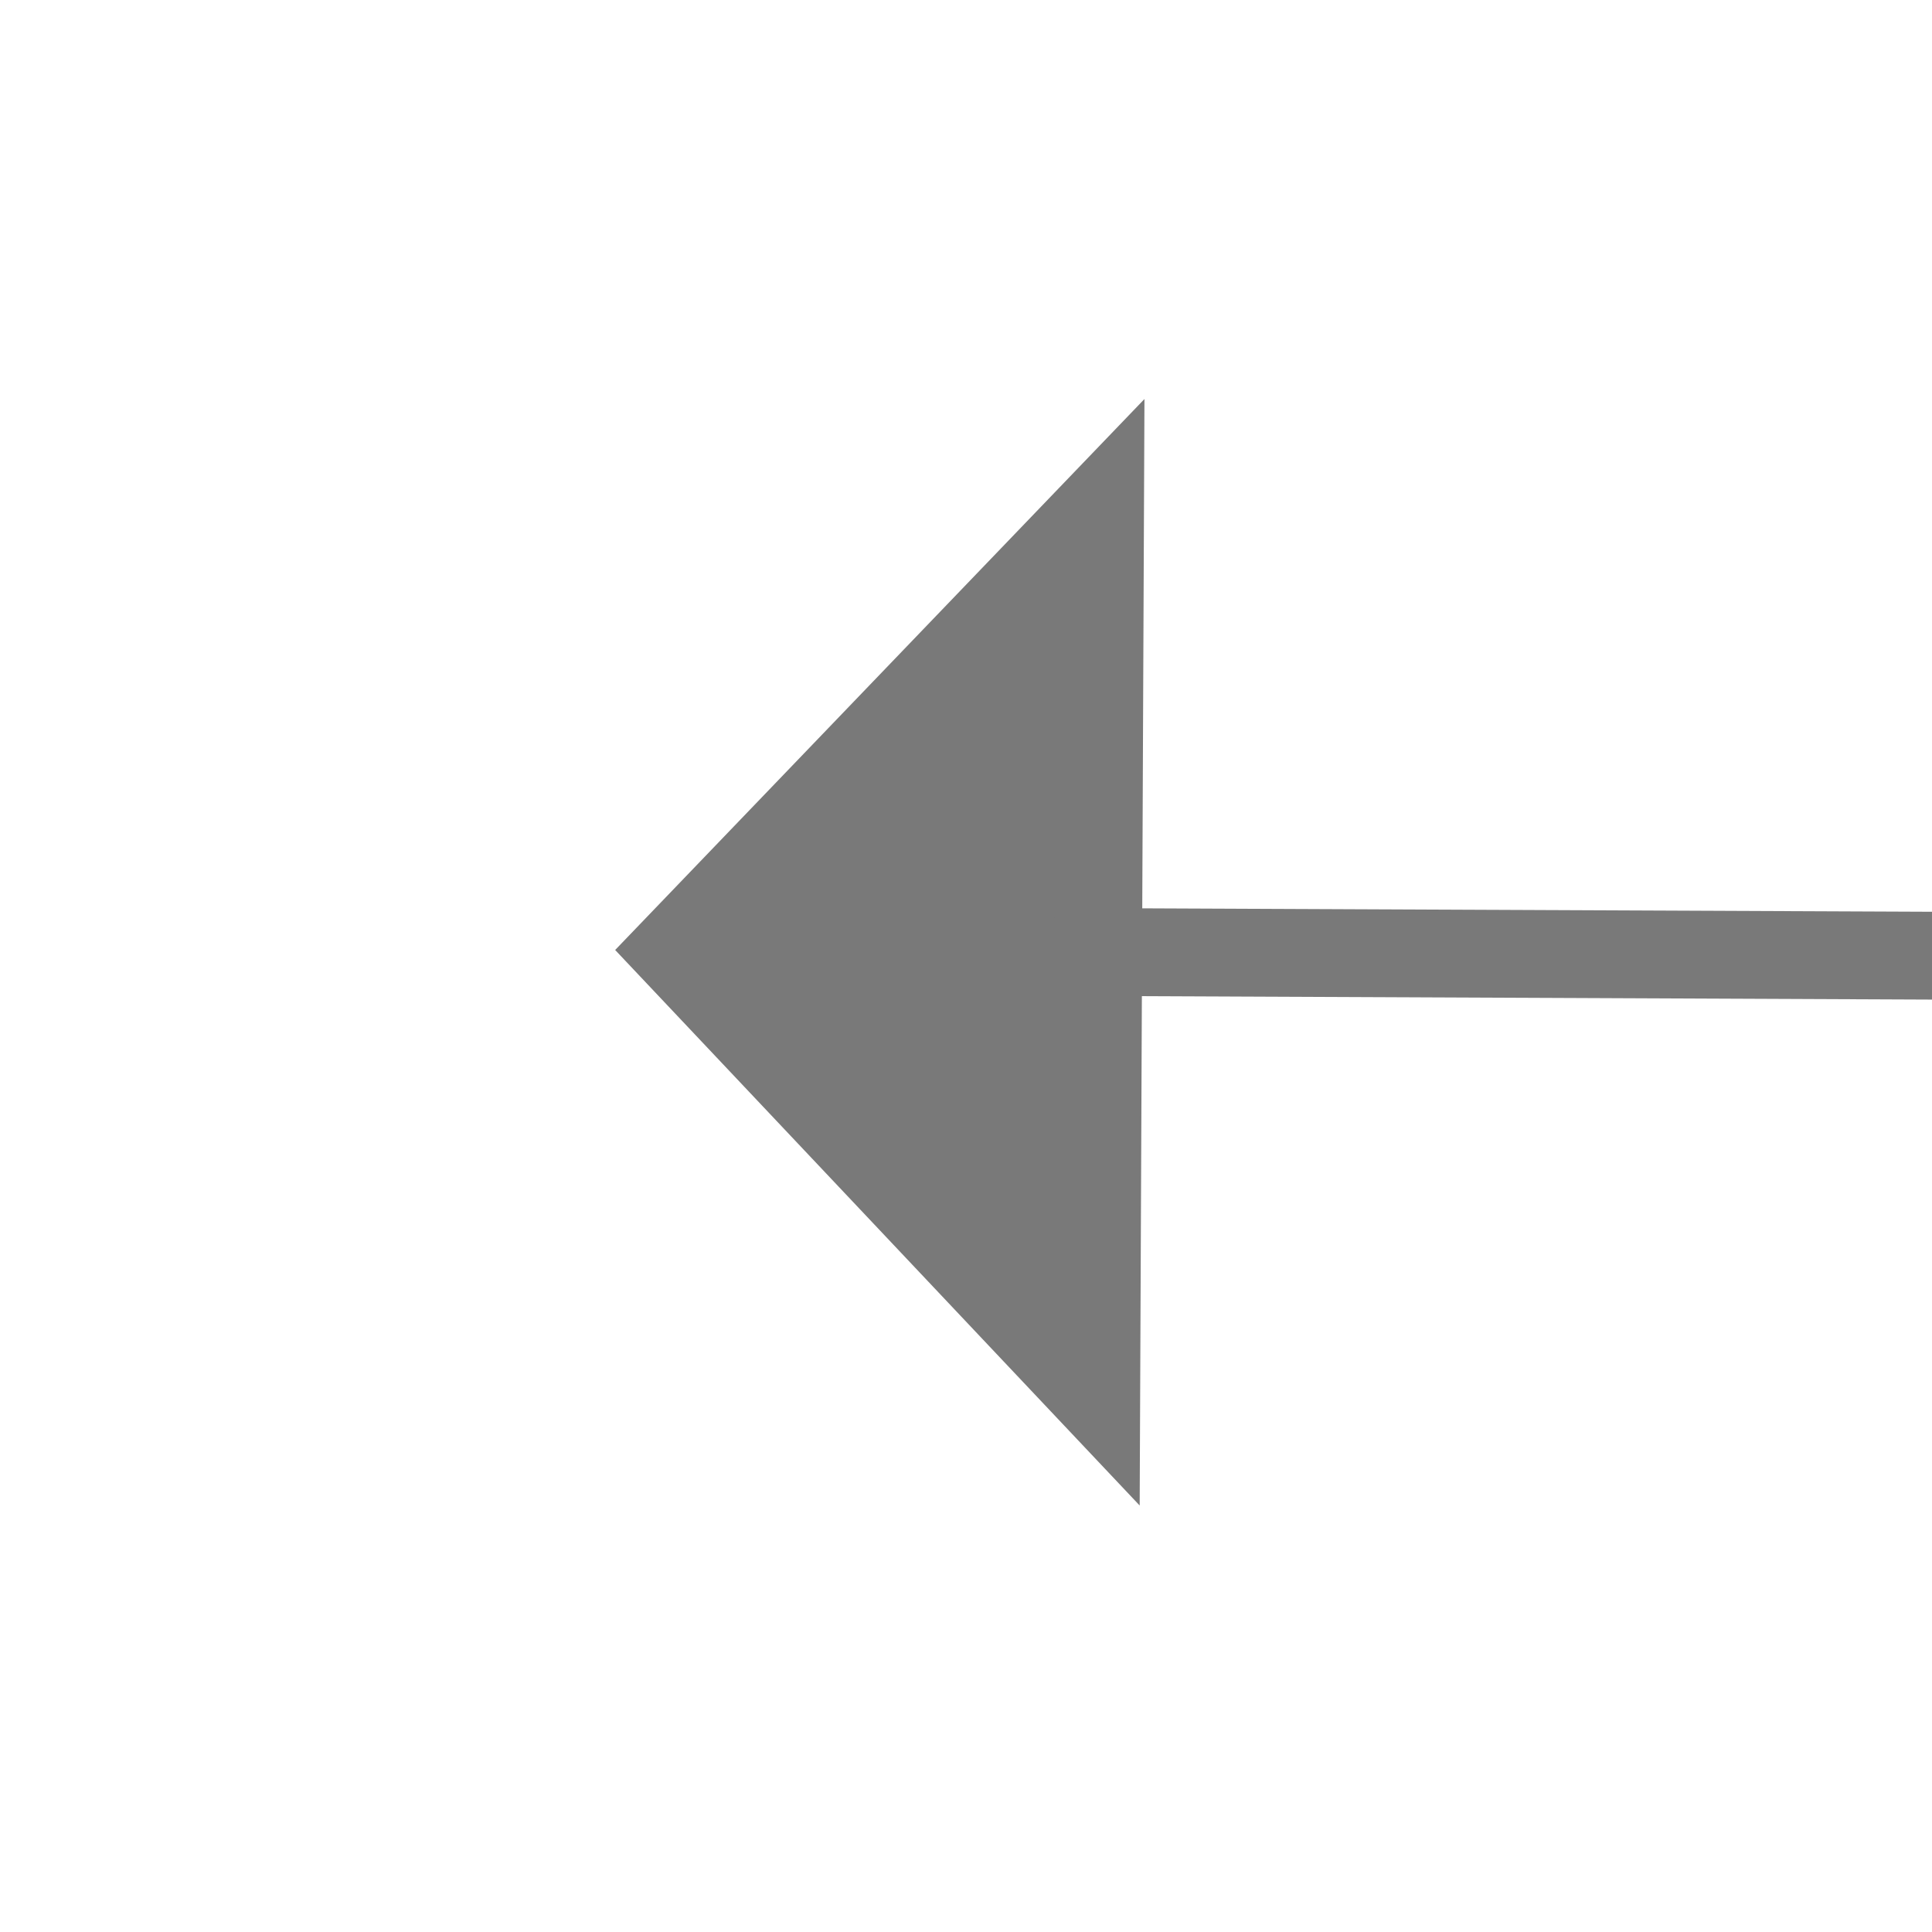
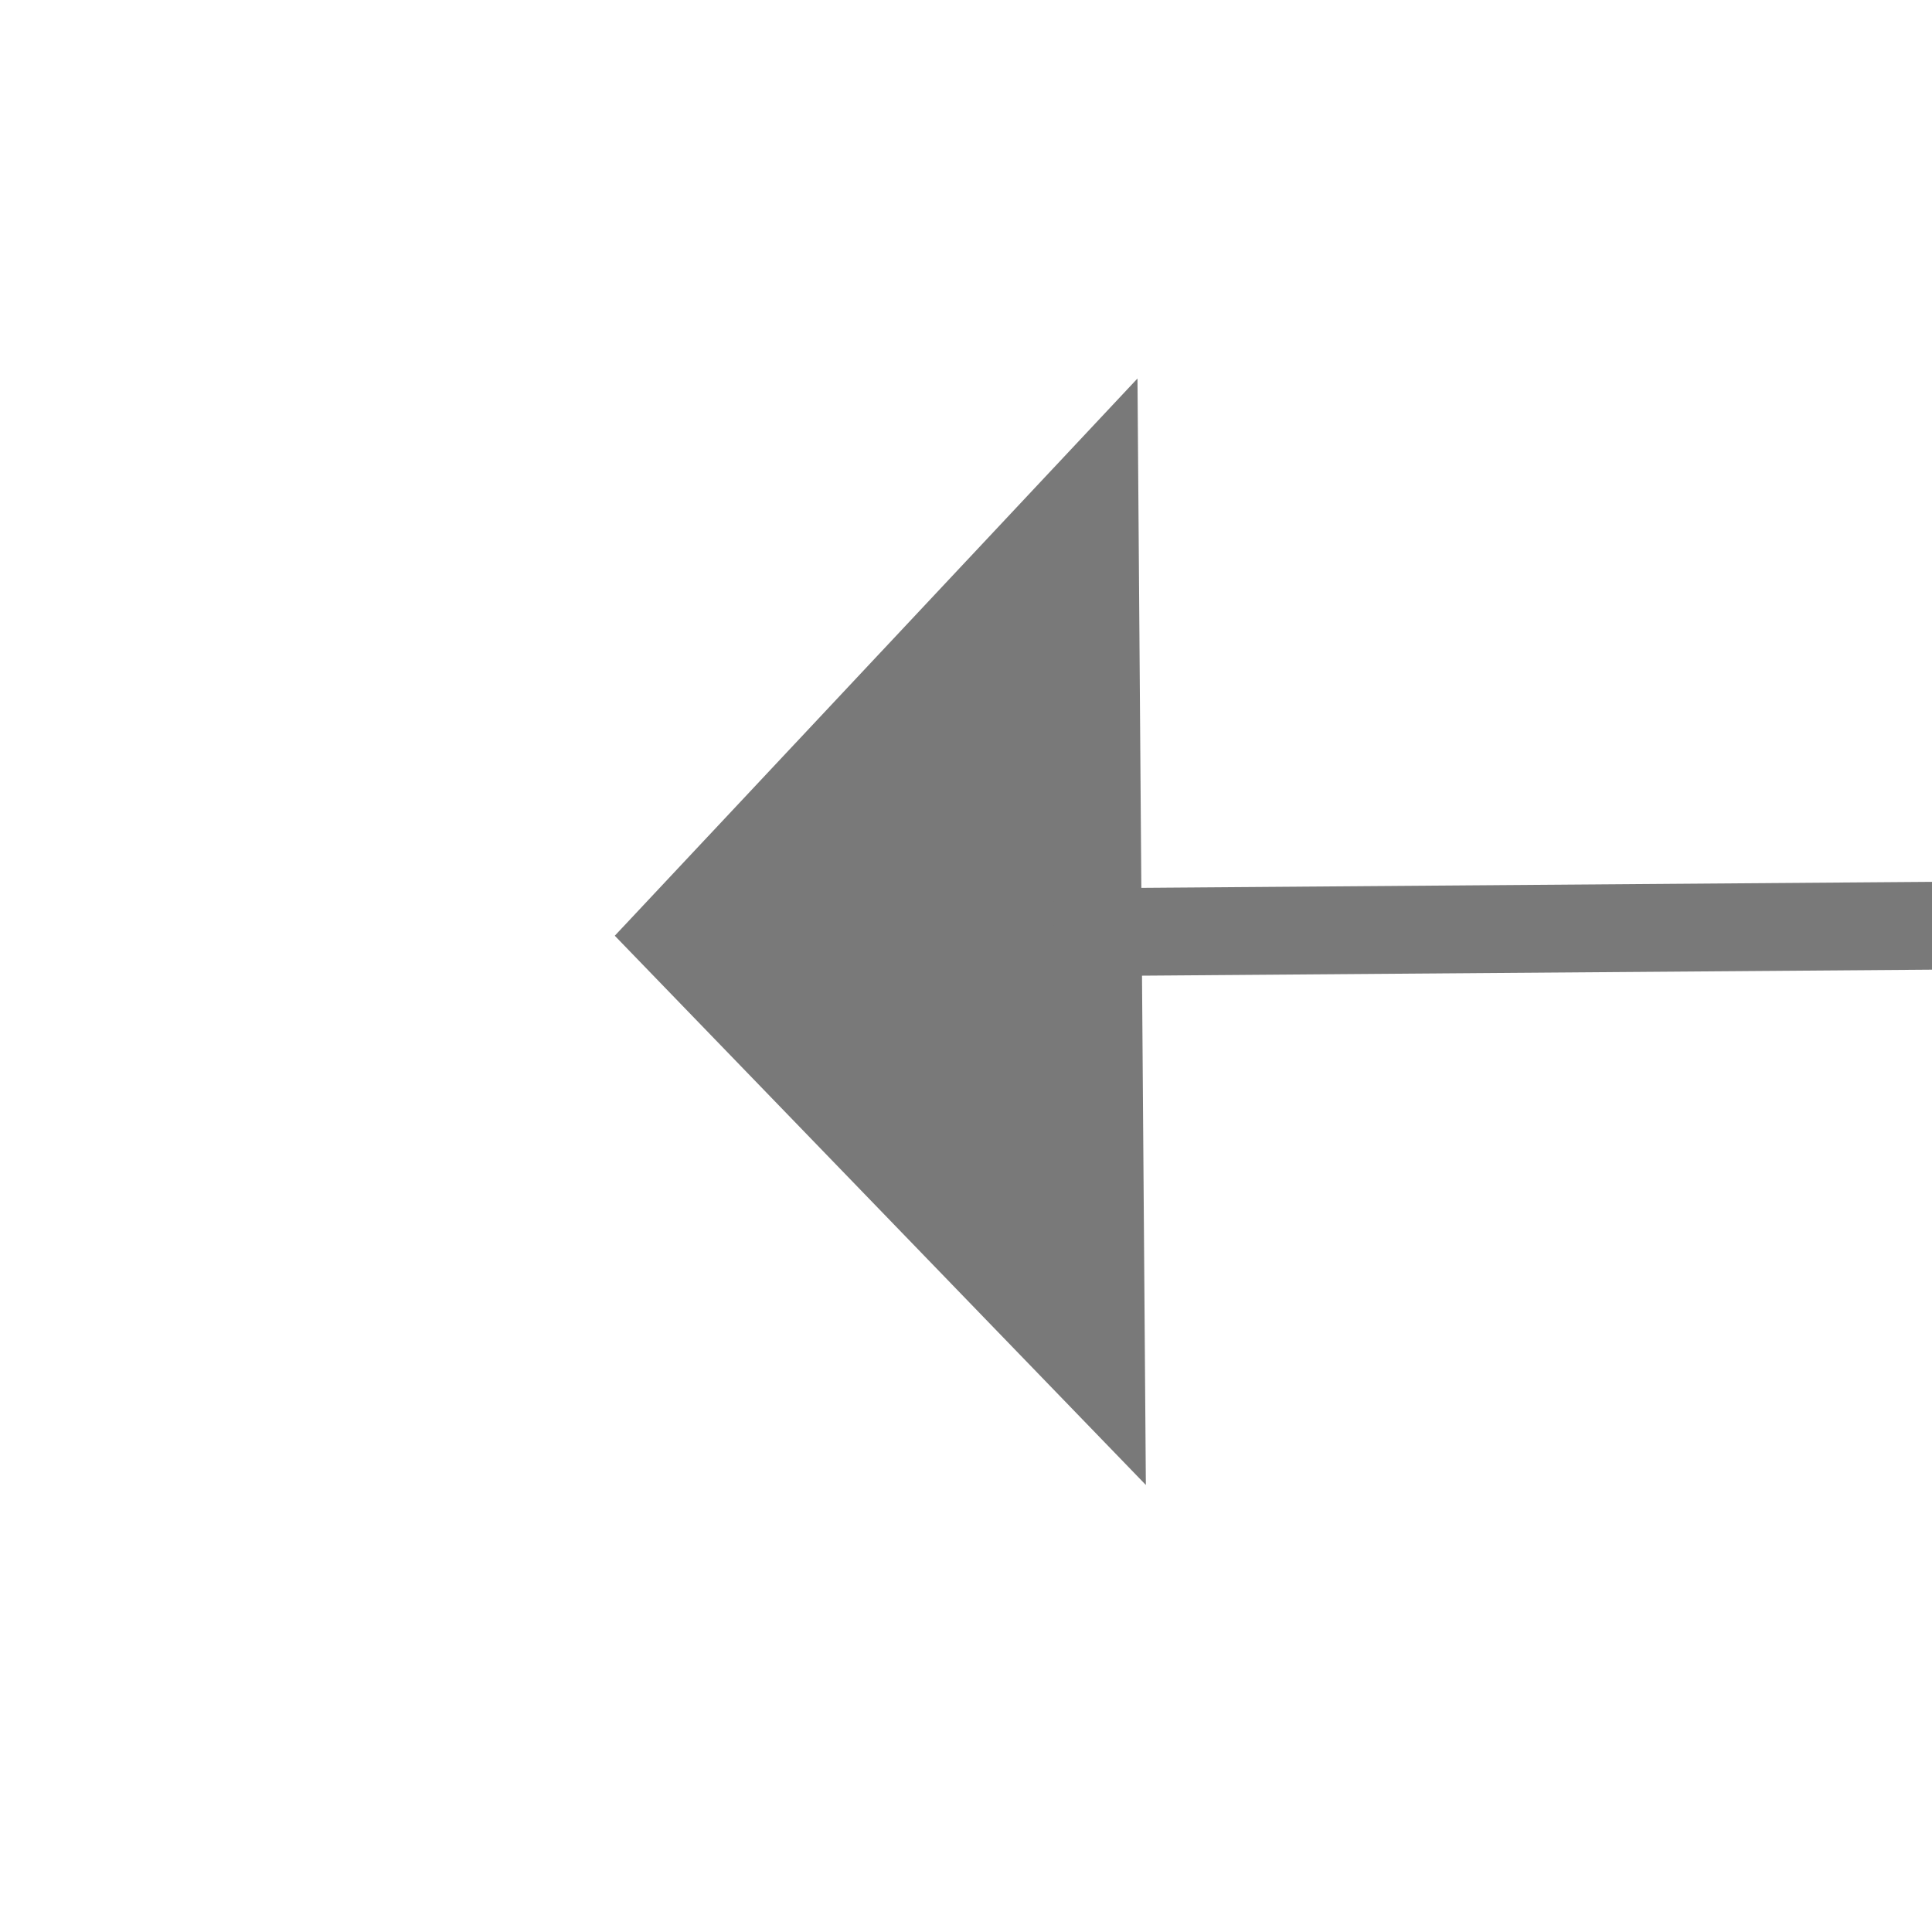
- <svg xmlns="http://www.w3.org/2000/svg" version="1.1" width="22px" height="22px" preserveAspectRatio="xMinYMid meet" viewBox="966 803  22 20">
-   <g transform="matrix(-0.01745241 0.9998477 -0.9998477 -0.01745241 1806.927 -149.6624 )">
-     <path d="M 970.2 811  L 976.5 817  L 982.8 811  L 970.2 811  Z " fill-rule="nonzero" fill="#797979" stroke="none" transform="matrix(0.9999137 -0.01313422 0.01313422 0.9999137 -10.25897 12.8935 )" />
-     <path d="M 976.5 758  L 976.5 812  " stroke-width="1" stroke="#797979" fill="none" transform="matrix(0.9999137 -0.01313422 0.01313422 0.9999137 -10.25897 12.8935 )" />
+ <svg xmlns="http://www.w3.org/2000/svg" version="1.1" width="22px" height="22px" preserveAspectRatio="xMinYMid meet" viewBox="732 273  22 20">
+   <g transform="matrix(0 1 -1 0 1026 -460 )">
+     <path d="M 736.2 281  L 742.5 287  L 748.8 281  L 736.2 281  Z " fill-rule="nonzero" fill="#797979" stroke="none" transform="matrix(0.9999713 -0.007578084 0.007578084 0.9999713 -1.998239 5.63438 )" />
+     <path d="M 742.5 246  L 742.5 282  " stroke-width="1" stroke="#797979" fill="none" transform="matrix(0.9999713 -0.007578084 0.007578084 0.9999713 -1.998239 5.63438 )" />
  </g>
</svg>
